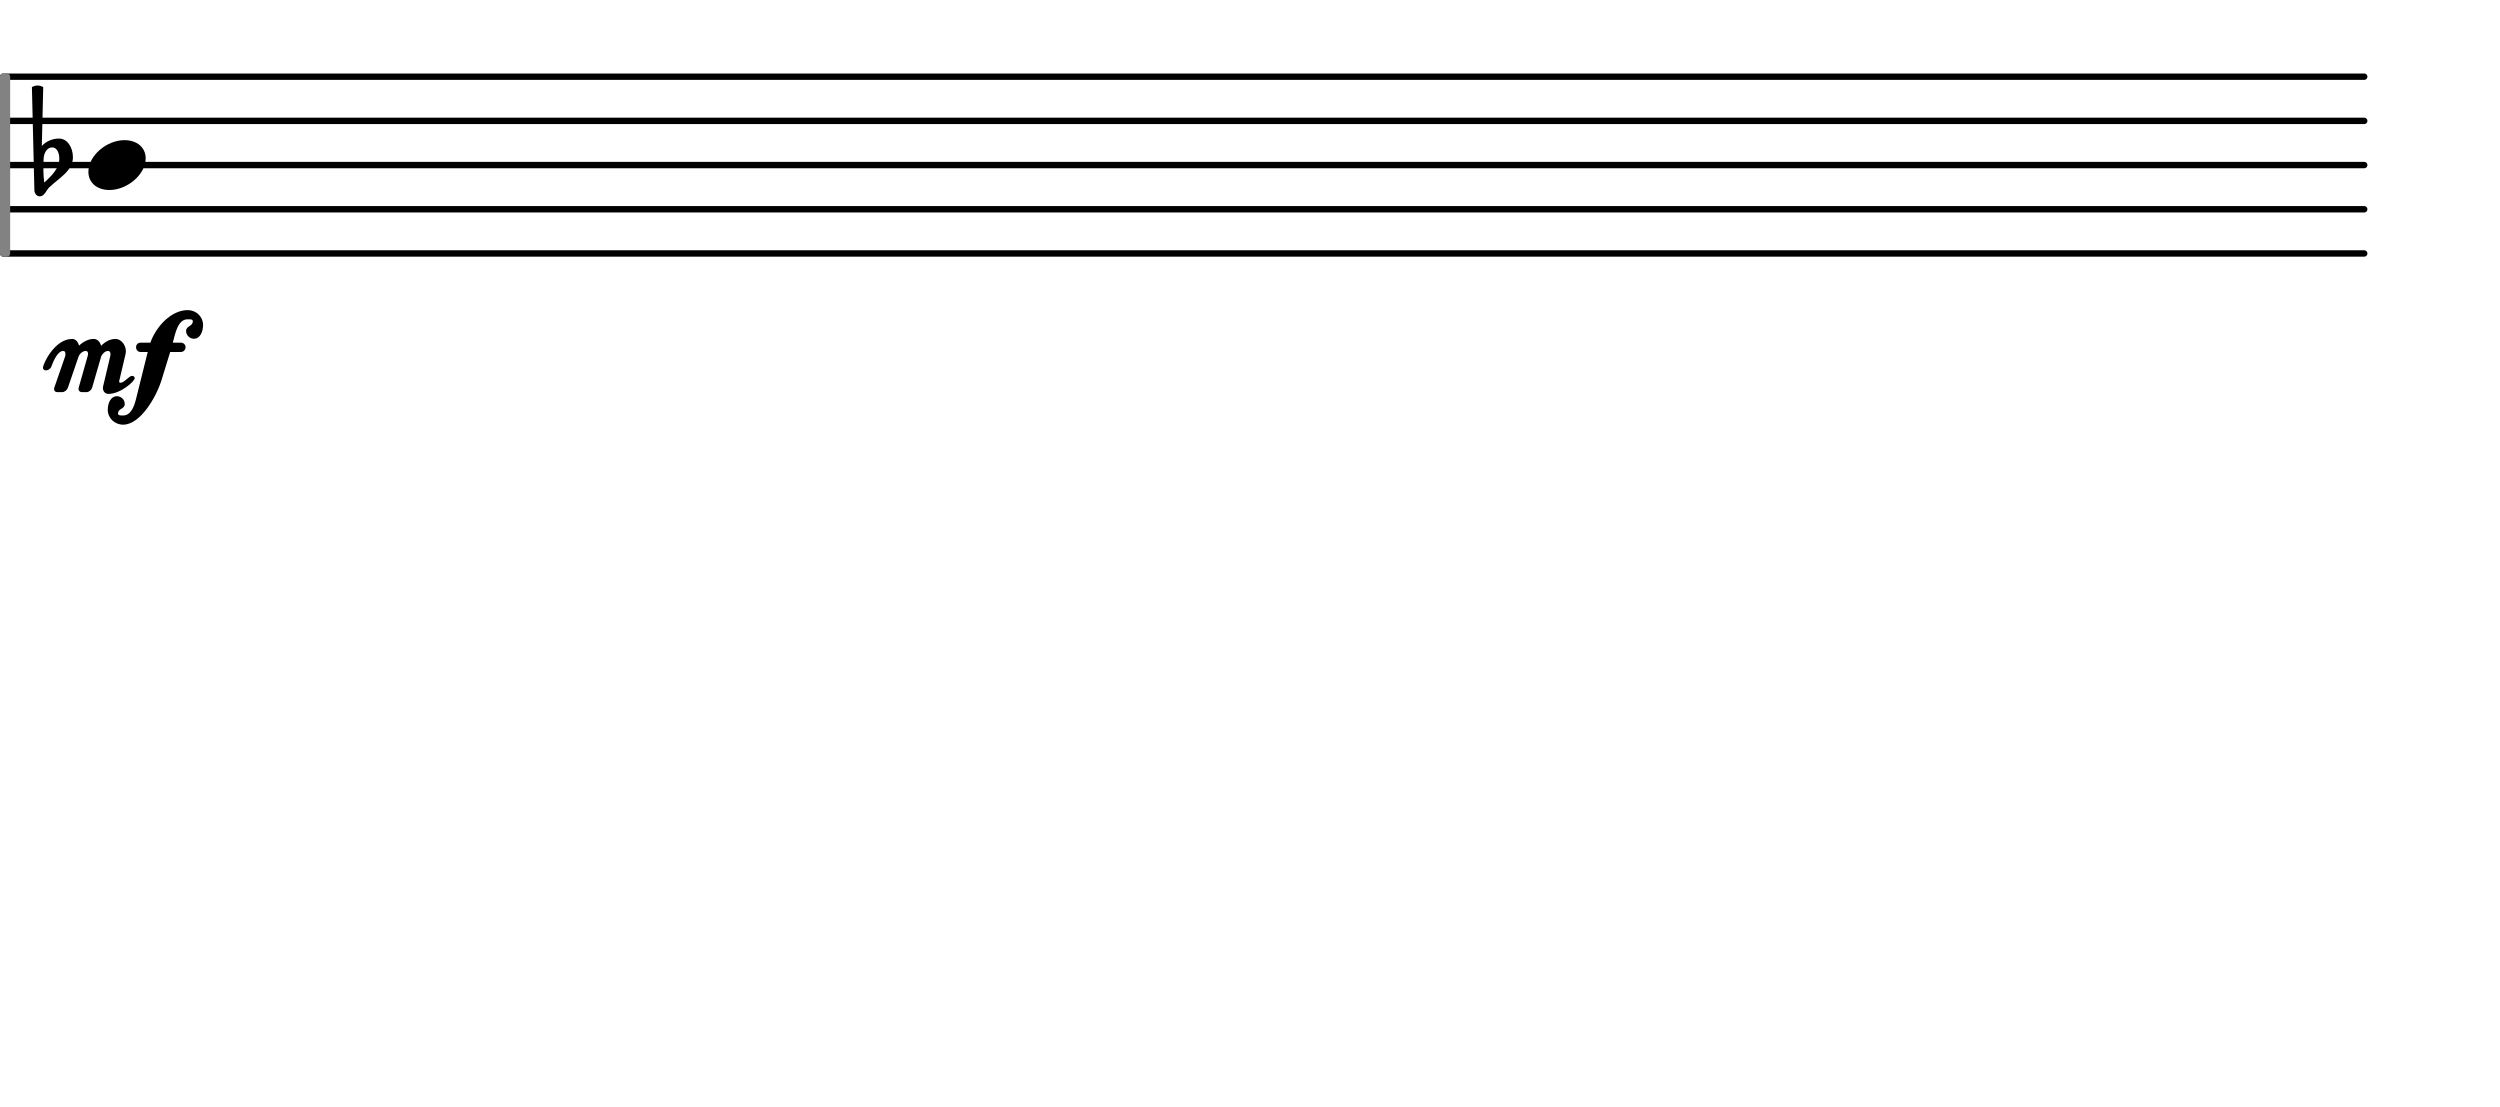
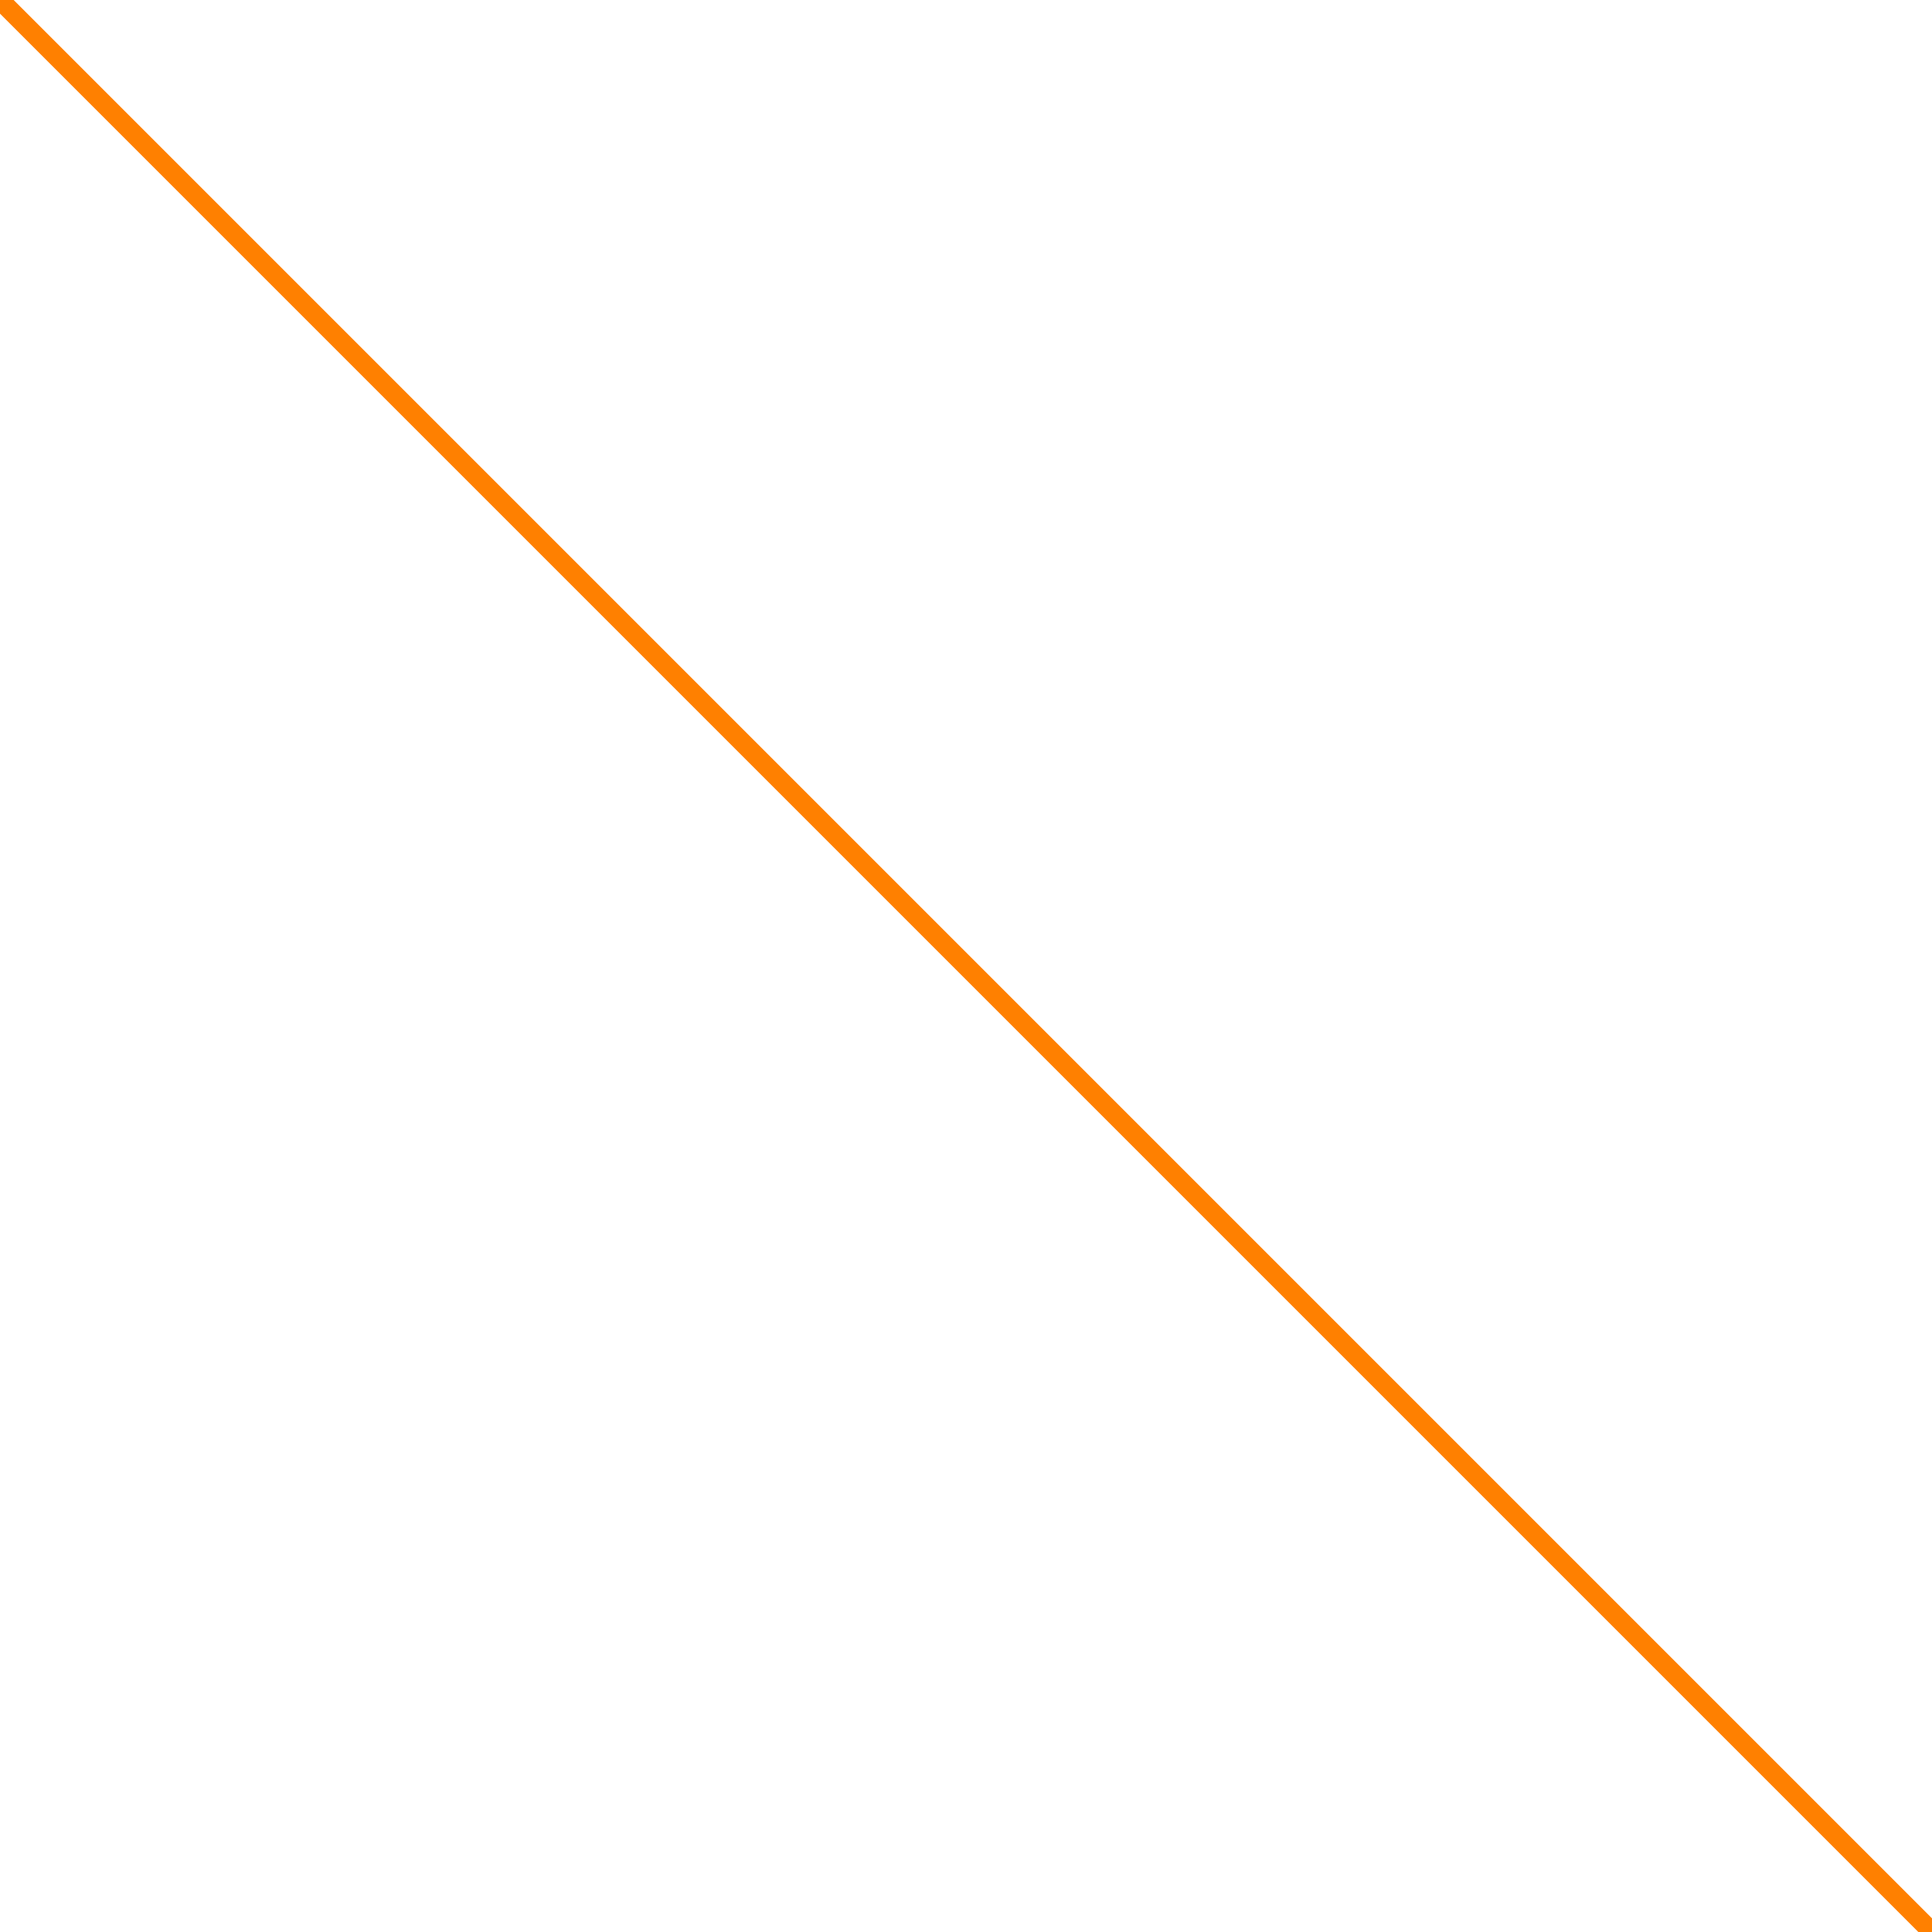
- <svg xmlns="http://www.w3.org/2000/svg" version="1.2" width="56.48mm" height="25.00mm" viewBox="0 -0 56.564 23.711" id="svg109">
-   <defs id="defs109" />
-   <style type="text/css" id="style1">
- 
- tspan { white-space: pre; }
- 
- </style>
-   <g transform="translate(0, 5.0719)" id="g1">
-     <line stroke-linejoin="round" stroke-linecap="round" stroke-width="0.144" stroke="currentColor" x1="0.072" y1="0" x2="53.492" y2="0" id="line1" />
-   </g>
-   <g transform="translate(0, 4.0719)" id="g2">
-     <line stroke-linejoin="round" stroke-linecap="round" stroke-width="0.144" stroke="currentColor" x1="0.072" y1="0" x2="53.492" y2="0" id="line2" />
-   </g>
-   <g transform="translate(0, 3.0719)" id="g3">
-     <line stroke-linejoin="round" stroke-linecap="round" stroke-width="0.144" stroke="currentColor" x1="0.072" y1="0" x2="53.492" y2="0" id="line3" />
-   </g>
-   <g transform="translate(0, 2.0719)" id="g4">
-     <line stroke-linejoin="round" stroke-linecap="round" stroke-width="0.144" stroke="currentColor" x1="0.072" y1="0" x2="53.492" y2="0" id="line4" />
-   </g>
-   <g transform="translate(0, 1.0719)" id="g5">
-     <line stroke-linejoin="round" stroke-linecap="round" stroke-width="0.144" stroke="currentColor" x1="0.072" y1="0" x2="53.492" y2="0" id="line5" />
-   </g>
-   <g color="rgb(51%, 51%, 51%)" id="g7">
-     <g transform="translate(0, 3.0719)" id="g6">
-       <rect x="0" y="-2.072" width="0.23" height="4.144" ry="0.072" fill="currentColor" id="rect5" />
-     </g>
-   </g>
-   <g transform="translate(2, 3.0719)" id="g8">
-     <path transform="scale(0.004, -0.004)" d="M204 141c70 0 120 -41 120 -103c0 -91 -104 -179 -205 -179c-70 0 -119 41 -119 103c0 91 103 179 204 179z" fill="currentColor" id="path7" />
-   </g>
-   <g transform="translate(1.1961, 8.2093)" id="g10">
-     <g id="g9">
-       <path transform="scale(0.004, -0.004)" d="M-56 138c0 22 66 163 165 163c20 0 33 -16 39 -38c24 23 54 38 83 38c21 0 36 -17 42 -39c23 24 52 39 81 39c33 0 59 -35 59 -70c0 -5 -1 -11 -2 -16l-35 -149c0 -2 -1 -4 -1 -5c0 -5 2 -8 7 -8c23 0 48 39 66 39c8 0 15 -5 15 -13c0 -18 -81 -89 -148 -89 c-20 0 -32 15 -32 34c0 4 1 8 2 12l39 165c1 5 2 9 2 14c0 10 -4 18 -14 18c-16 0 -33 -16 -39 -32l-51 -176c-4 -13 -18 -25 -31 -25h-27c-11 0 -19 8 -19 18c0 2 0 5 1 7l50 176c2 6 3 11 3 16c0 9 -4 16 -13 16c-16 0 -35 -15 -41 -33l-60 -175c-5 -14 -19 -25 -33 -25 h-27c-11 0 -18 7 -18 17c0 3 0 5 1 8l61 176c2 5 2 10 2 15c0 10 -3 17 -13 17c-29 0 -54 -53 -66 -87c-5 -15 -20 -23 -31 -23c-9 0 -17 5 -17 15z" fill="currentColor" id="path8" />
-       <path transform="translate(1.6503, 0) scale(0.004, -0.004)" d="M251 227l-48 -156c-30 -99 -121 -255 -218 -255c-48 0 -87 37 -87 84c0 39 17 77 52 77c24 0 44 -20 44 -44c0 -30 -38 -24 -38 -54c0 -10 11 -11 23 -11h6c43 0 62 49 73 94l66 265h-40c-15 0 -26 12 -26 27s11 26 26 26h55c33 93 119 184 211 184c48 0 87 -37 87 -84 c0 -39 -17 -78 -52 -78c-24 0 -44 20 -44 44c0 30 38 25 38 55c0 10 -10 11 -22 11h-7c-54 0 -69 -73 -84 -132h45c15 0 27 -11 27 -26s-12 -27 -27 -27h-60z" fill="currentColor" id="path9" />
-     </g>
-   </g>
-   <g transform="translate(0.85, 3.0719)" id="g11">
-     <path transform="scale(0.004, -0.004)" d="M34 33l-1 -58v-10c0 -21 2 -43 5 -64c41 38 85 80 85 136c0 31 -13 63 -40 63c-31 0 -48 -33 -49 -67zM32 441l-8 -333c25 27 60 42 97 42c49 0 79 -52 79 -106c0 -76 -78 -117 -133 -169c-19 -18 -27 -52 -55 -52c-17 0 -30 17 -30 35l-14 583c10 6 21 9 32 9 s22 -3 32 -9z" fill="currentColor" id="path10" />
+ <svg xmlns="http://www.w3.org/2000/svg" version="1.2" width="100.00mm" height="100.00mm" viewBox="0 -0 100 100">
+   <g transform="translate(0, 0)">
+     <line stroke-linejoin="round" stroke-linecap="round" stroke-width="1" stroke="rgb(100%, 50%, 0%)" x1="0" y1="0" x2="100" y2="100" />
  </g>
</svg>
